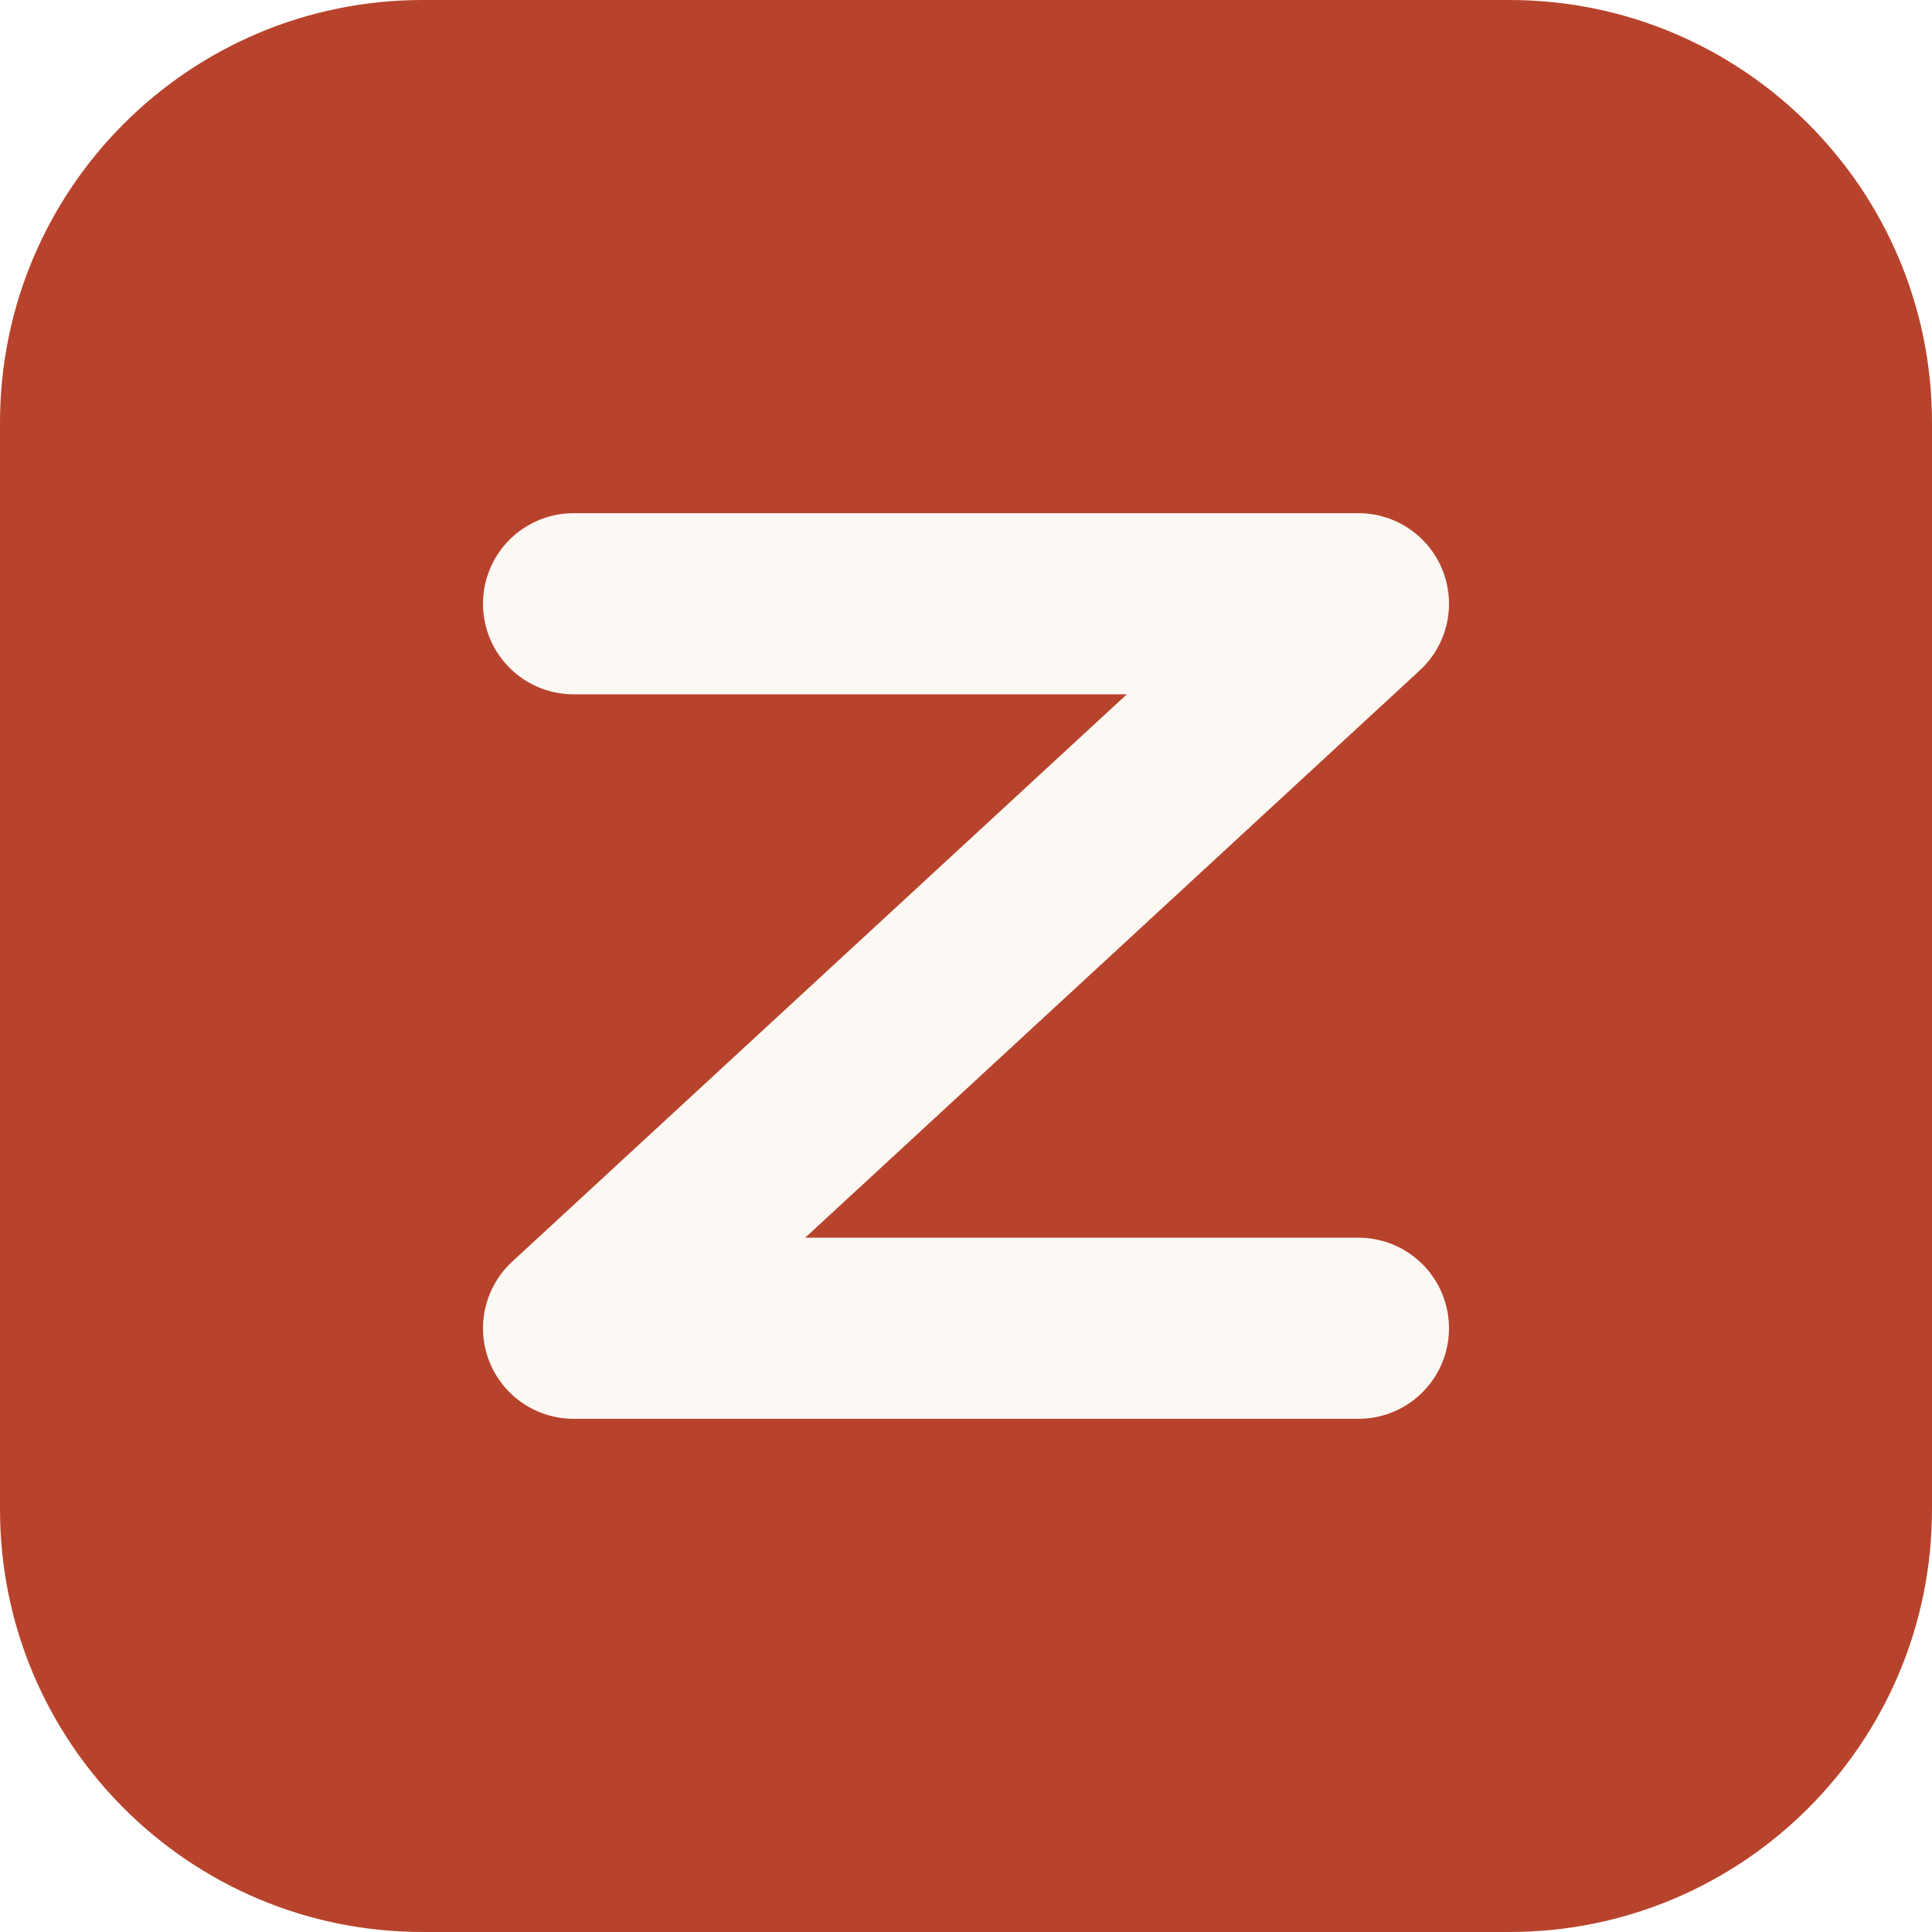
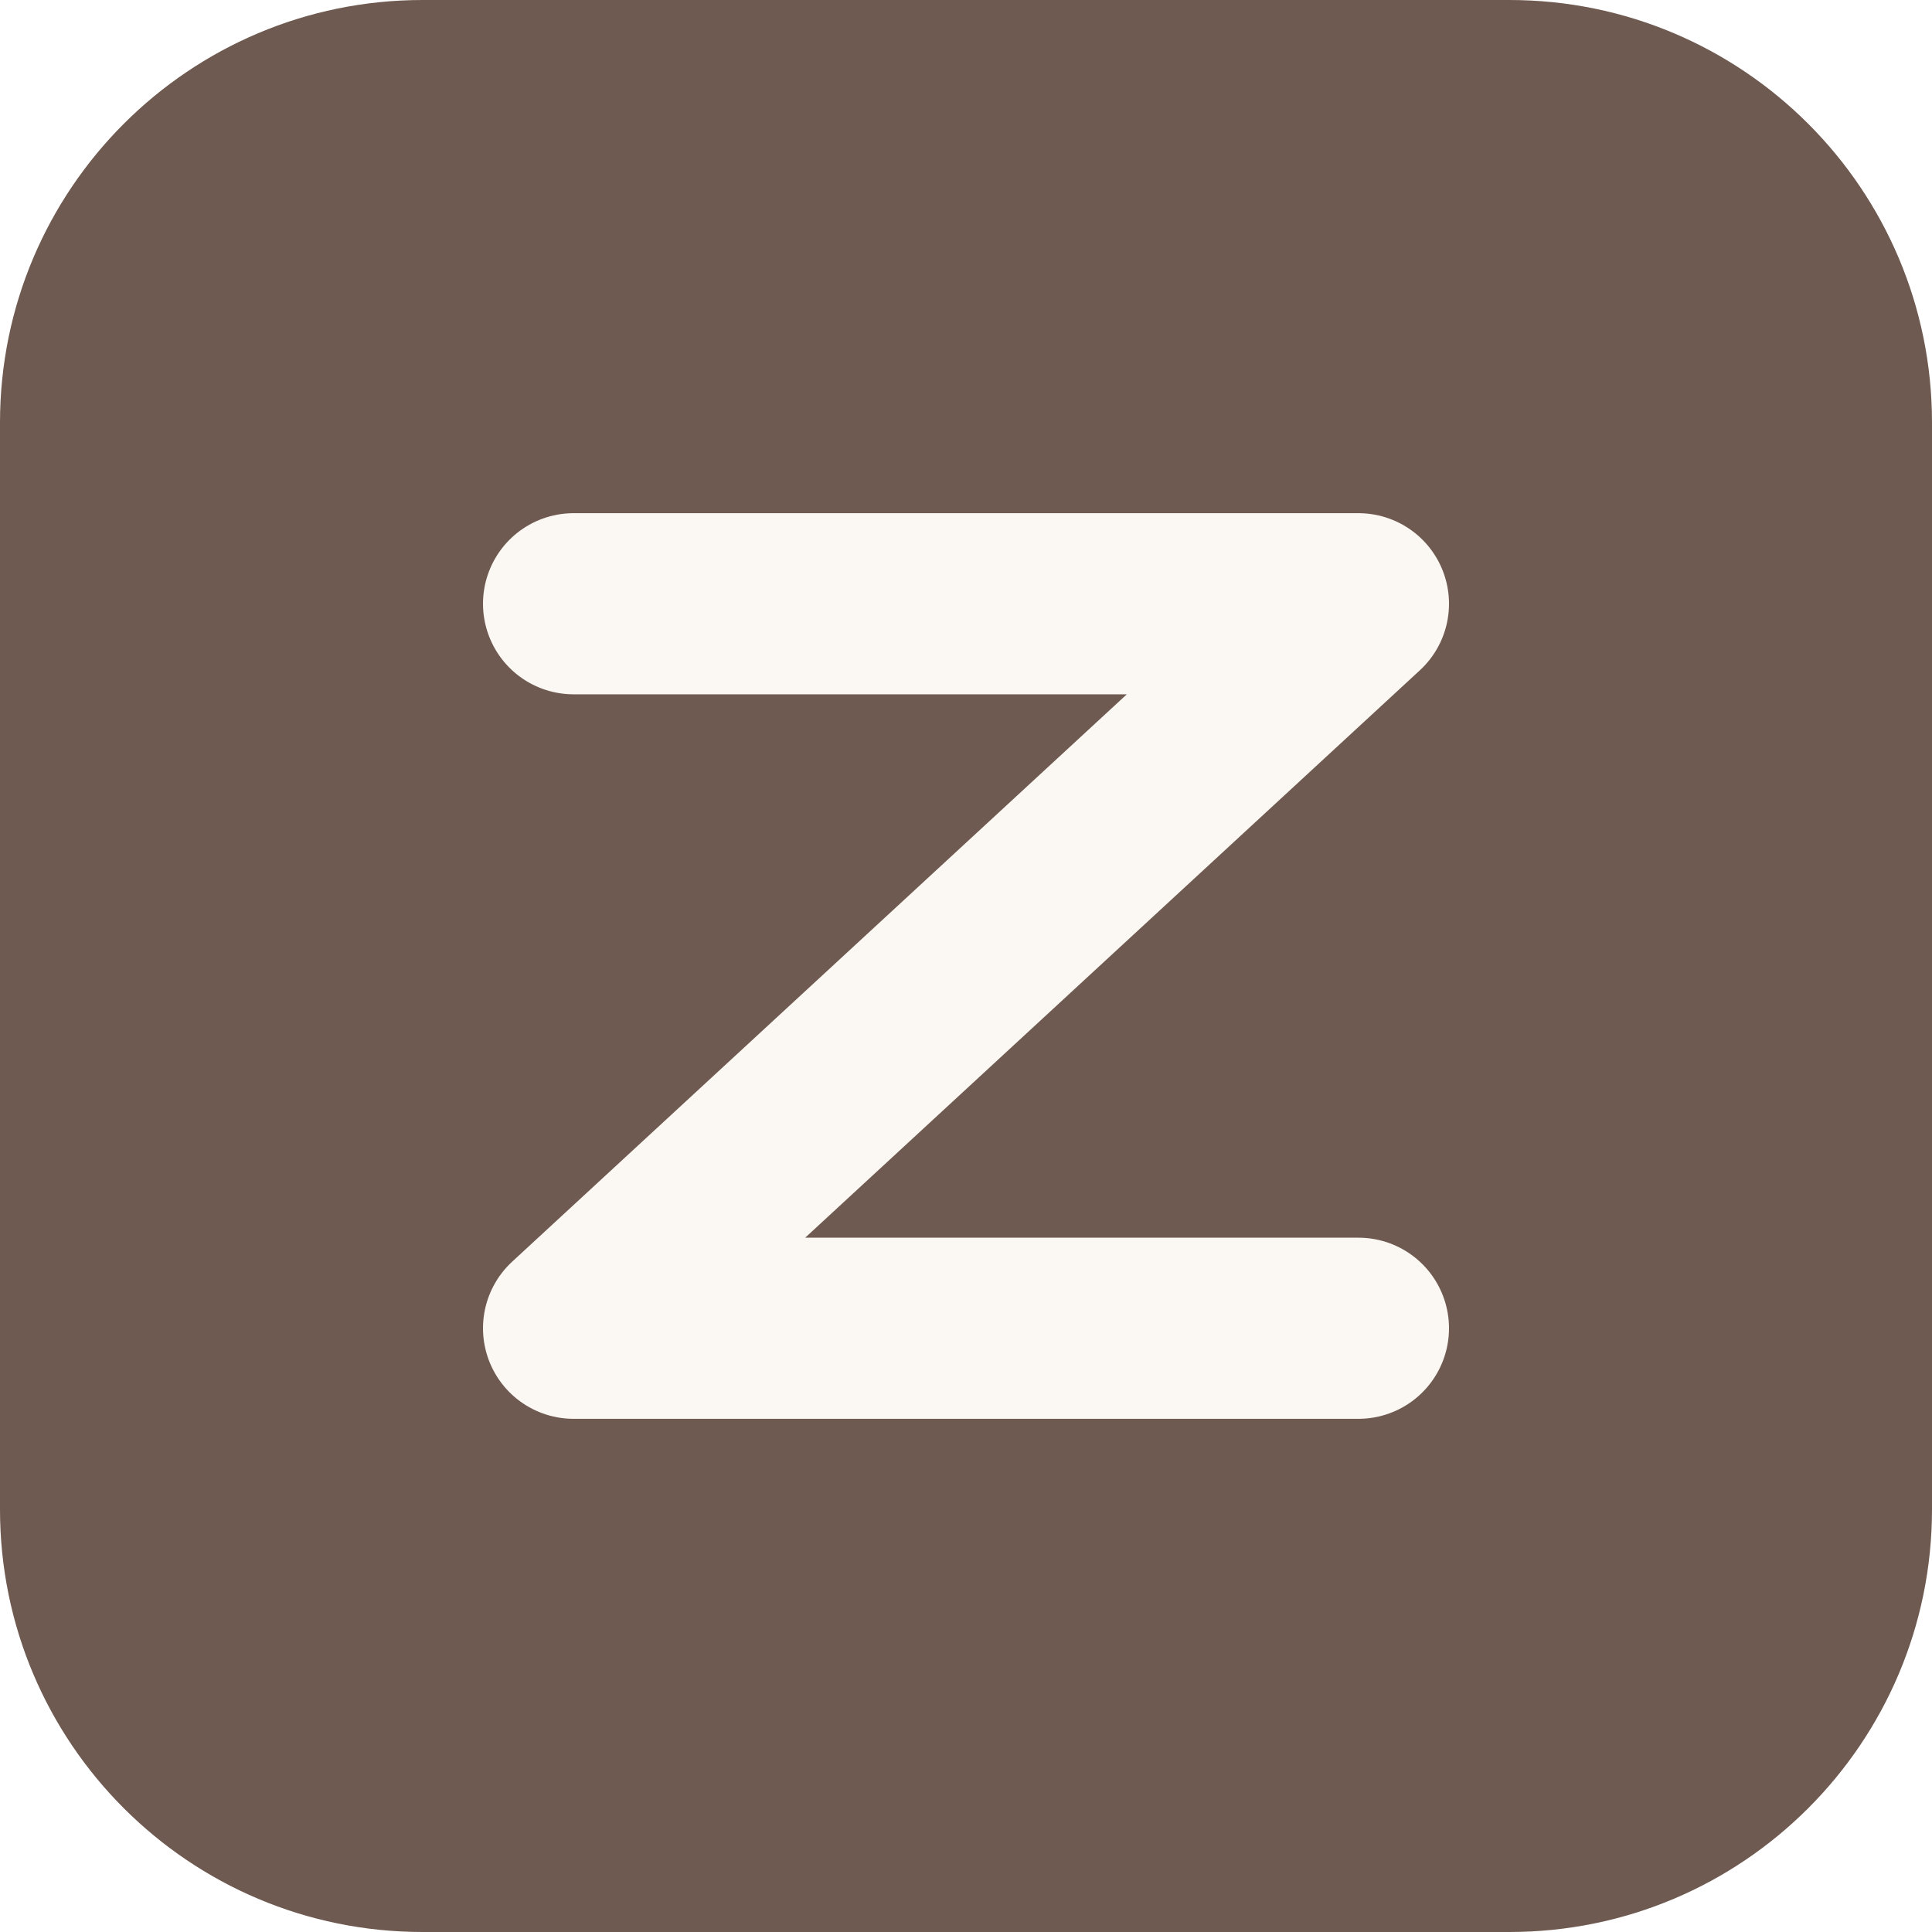
<svg xmlns="http://www.w3.org/2000/svg" viewBox="0 0 32 32">
-   <rect width="32" height="32" rx="7" fill="#B8432C" />
-   <path d="M9.5 10H22.5L9.5 22H22.5" fill="none" stroke="#FCF8F3" stroke-width="3" stroke-linecap="round" stroke-linejoin="round" />
+   <rect width="32" height="32" rx="7" fill="#6E5A50" />
+   <path d="M9.5 10H22.5L9.5 22H22.5" fill="none" stroke="#FBF7F2" stroke-width="3" stroke-linecap="round" stroke-linejoin="round" />
</svg>
